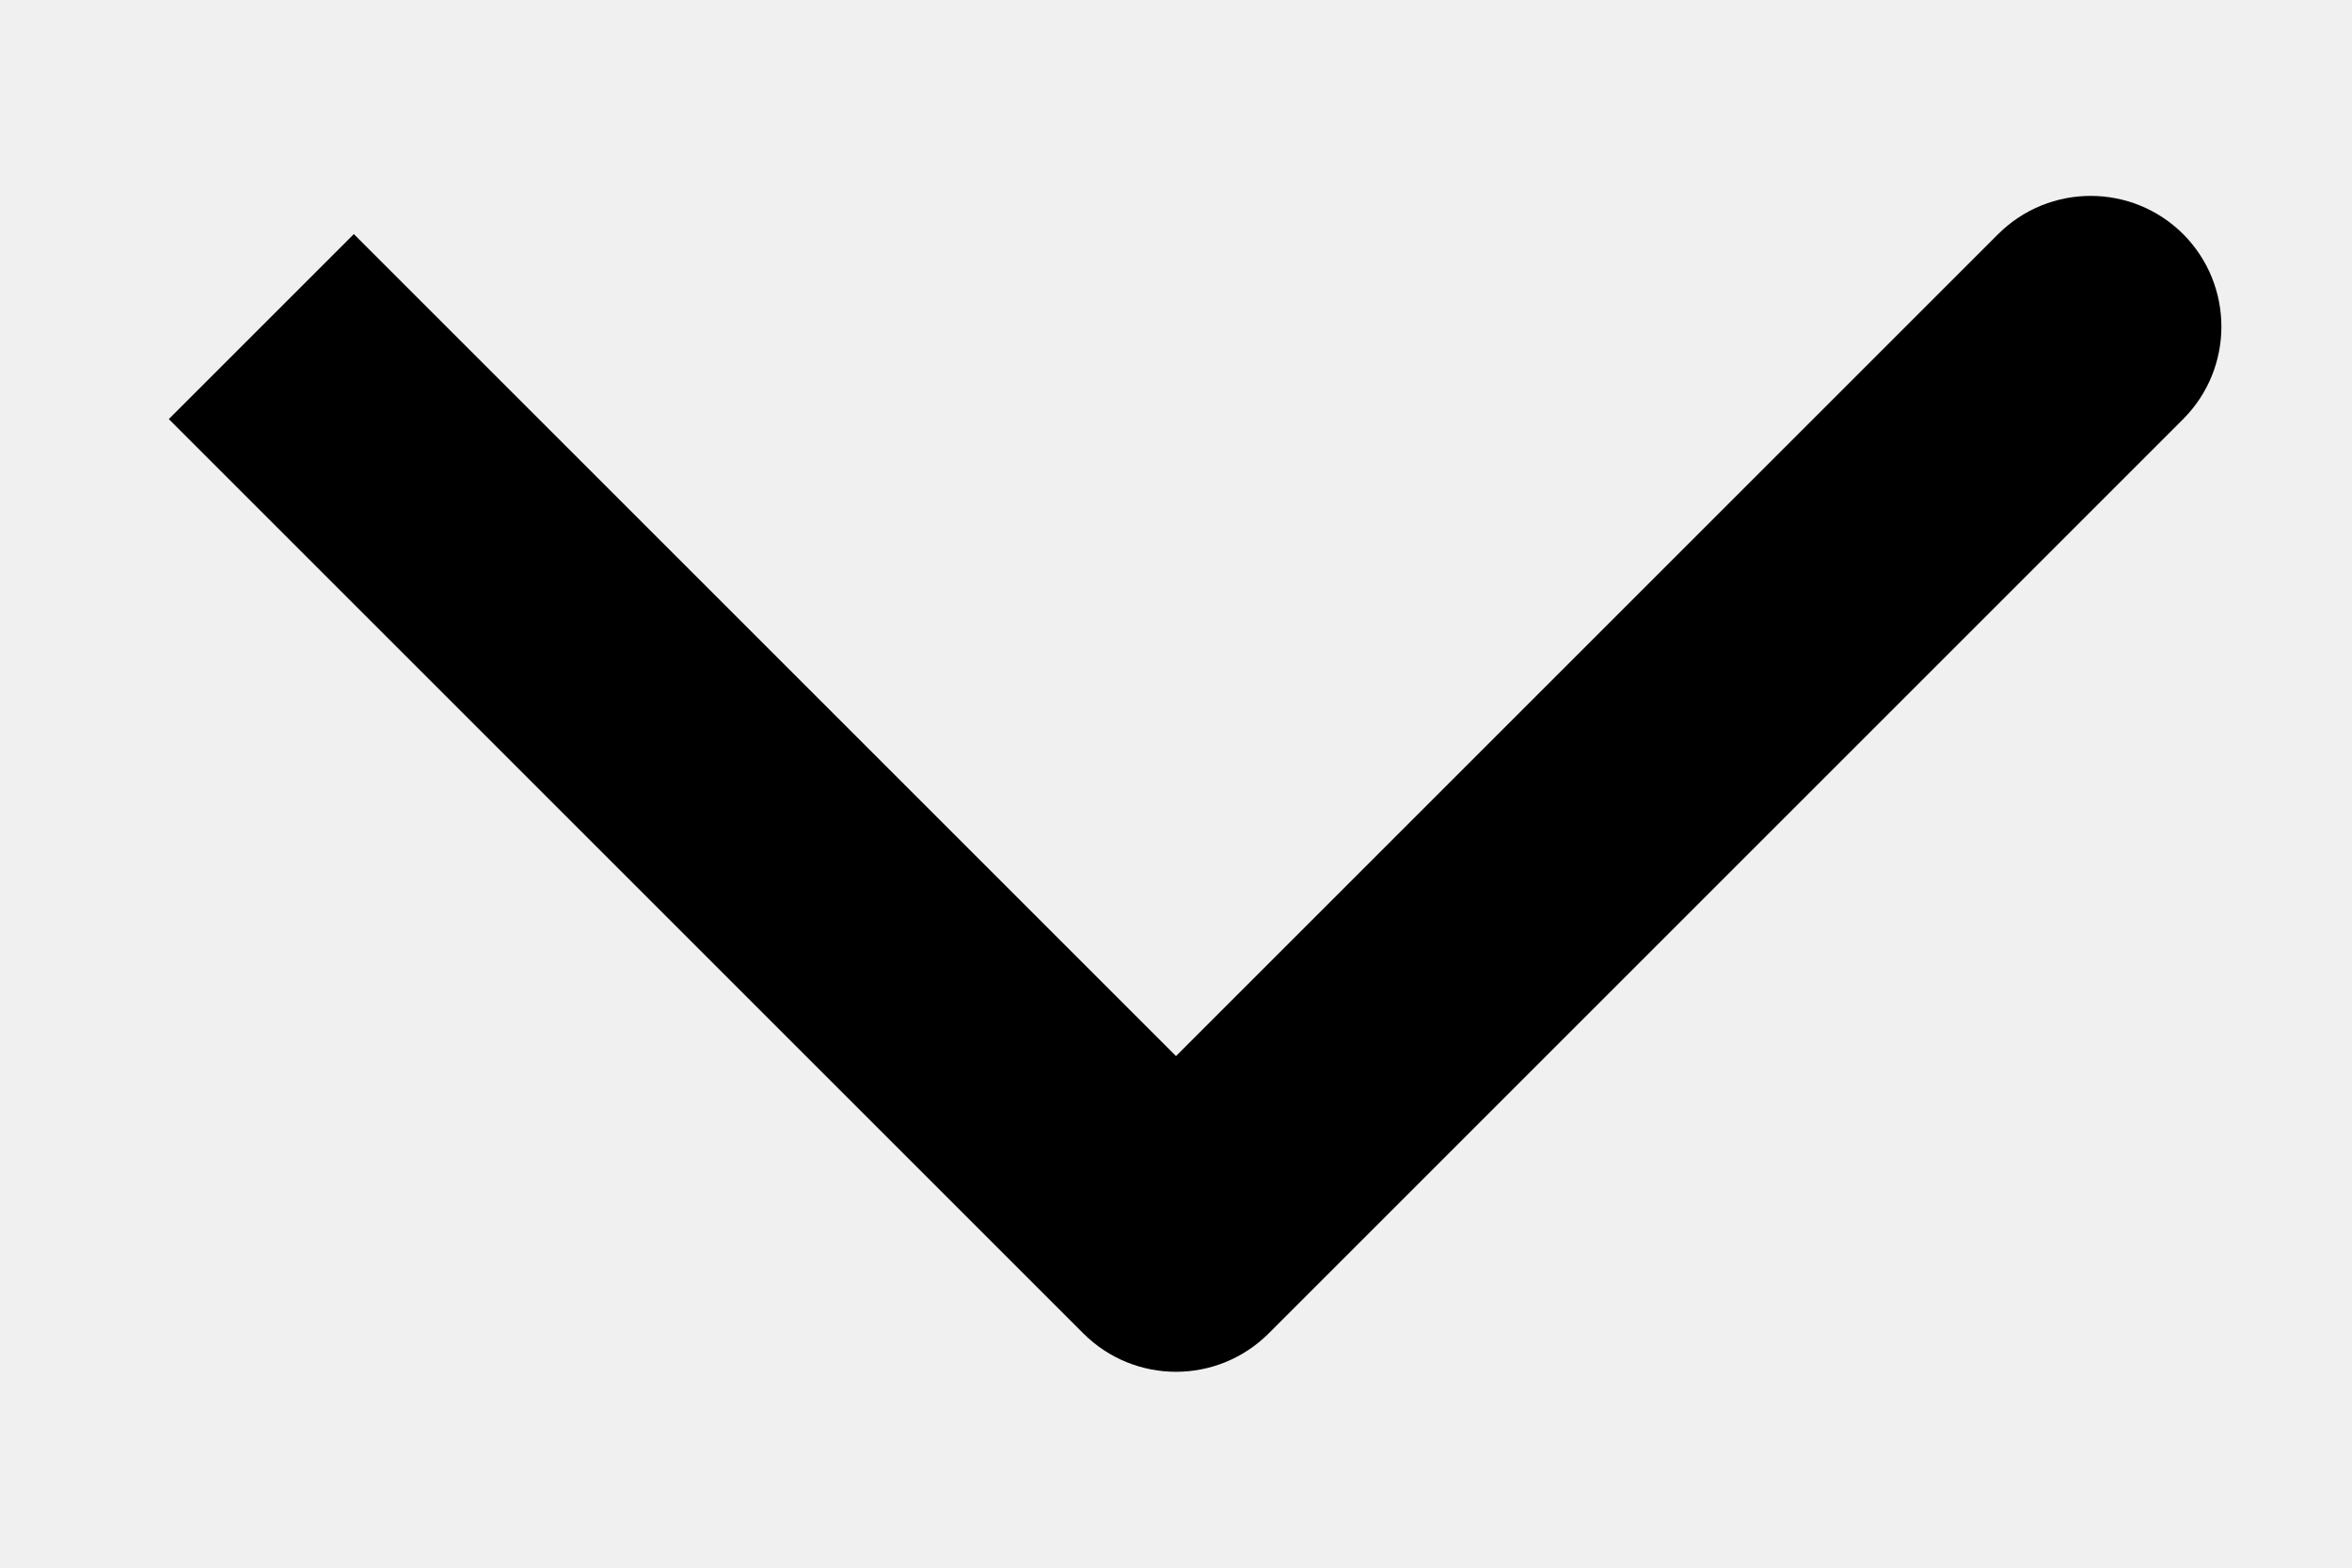
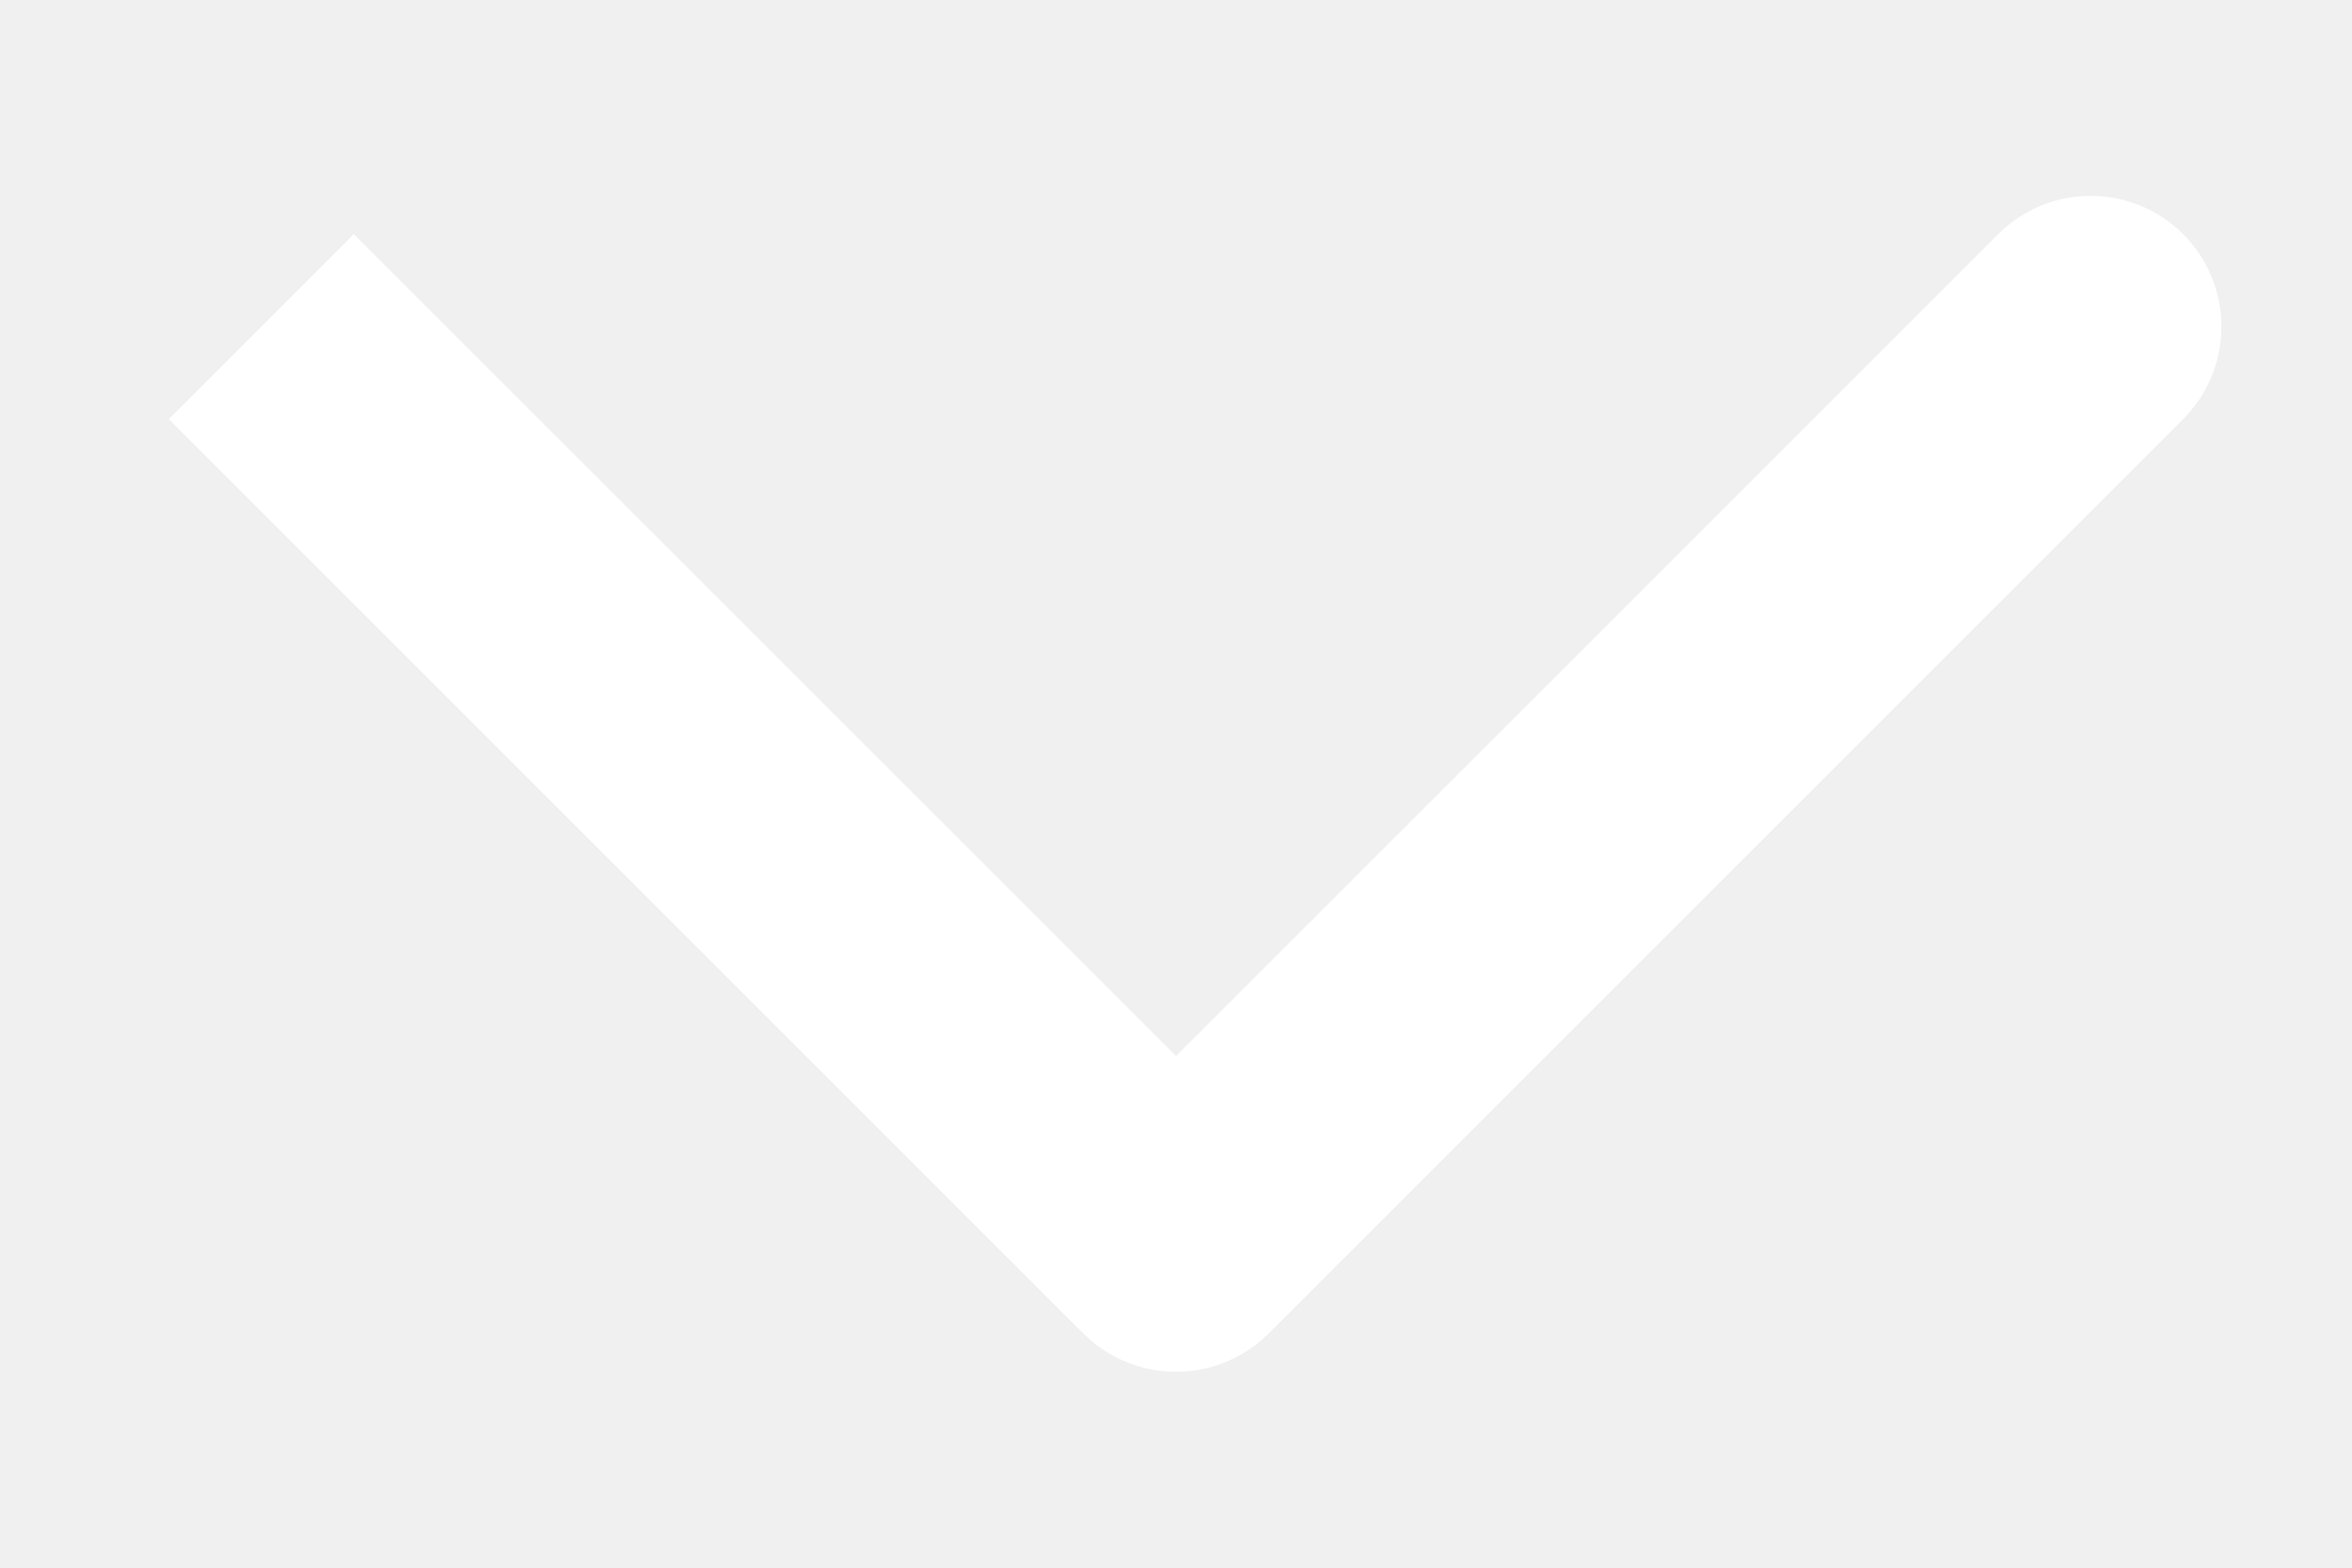
<svg xmlns="http://www.w3.org/2000/svg" width="9" height="6" viewBox="0 0 9 6" fill="none">
-   <path d="M4.5 4.75L4.146 5.104C4.342 5.299 4.658 5.299 4.854 5.104L4.5 4.75ZM8.354 1.604C8.549 1.408 8.549 1.092 8.354 0.896C8.158 0.701 7.842 0.701 7.646 0.896L8.354 1.604ZM0.646 1.604L4.146 5.104L4.854 4.396L1.354 0.896L0.646 1.604ZM4.854 5.104L8.354 1.604L7.646 0.896L4.146 4.396L4.854 5.104Z" fill="black" />
+   <path d="M4.5 4.75L4.146 5.104C4.342 5.299 4.658 5.299 4.854 5.104L4.5 4.75ZM8.354 1.604C8.549 1.408 8.549 1.092 8.354 0.896C8.158 0.701 7.842 0.701 7.646 0.896L8.354 1.604ZM0.646 1.604L4.146 5.104L4.854 4.396L1.354 0.896L0.646 1.604ZM4.854 5.104L8.354 1.604L7.646 0.896L4.146 4.396L4.854 5.104Z" fill="white" />
</svg>
